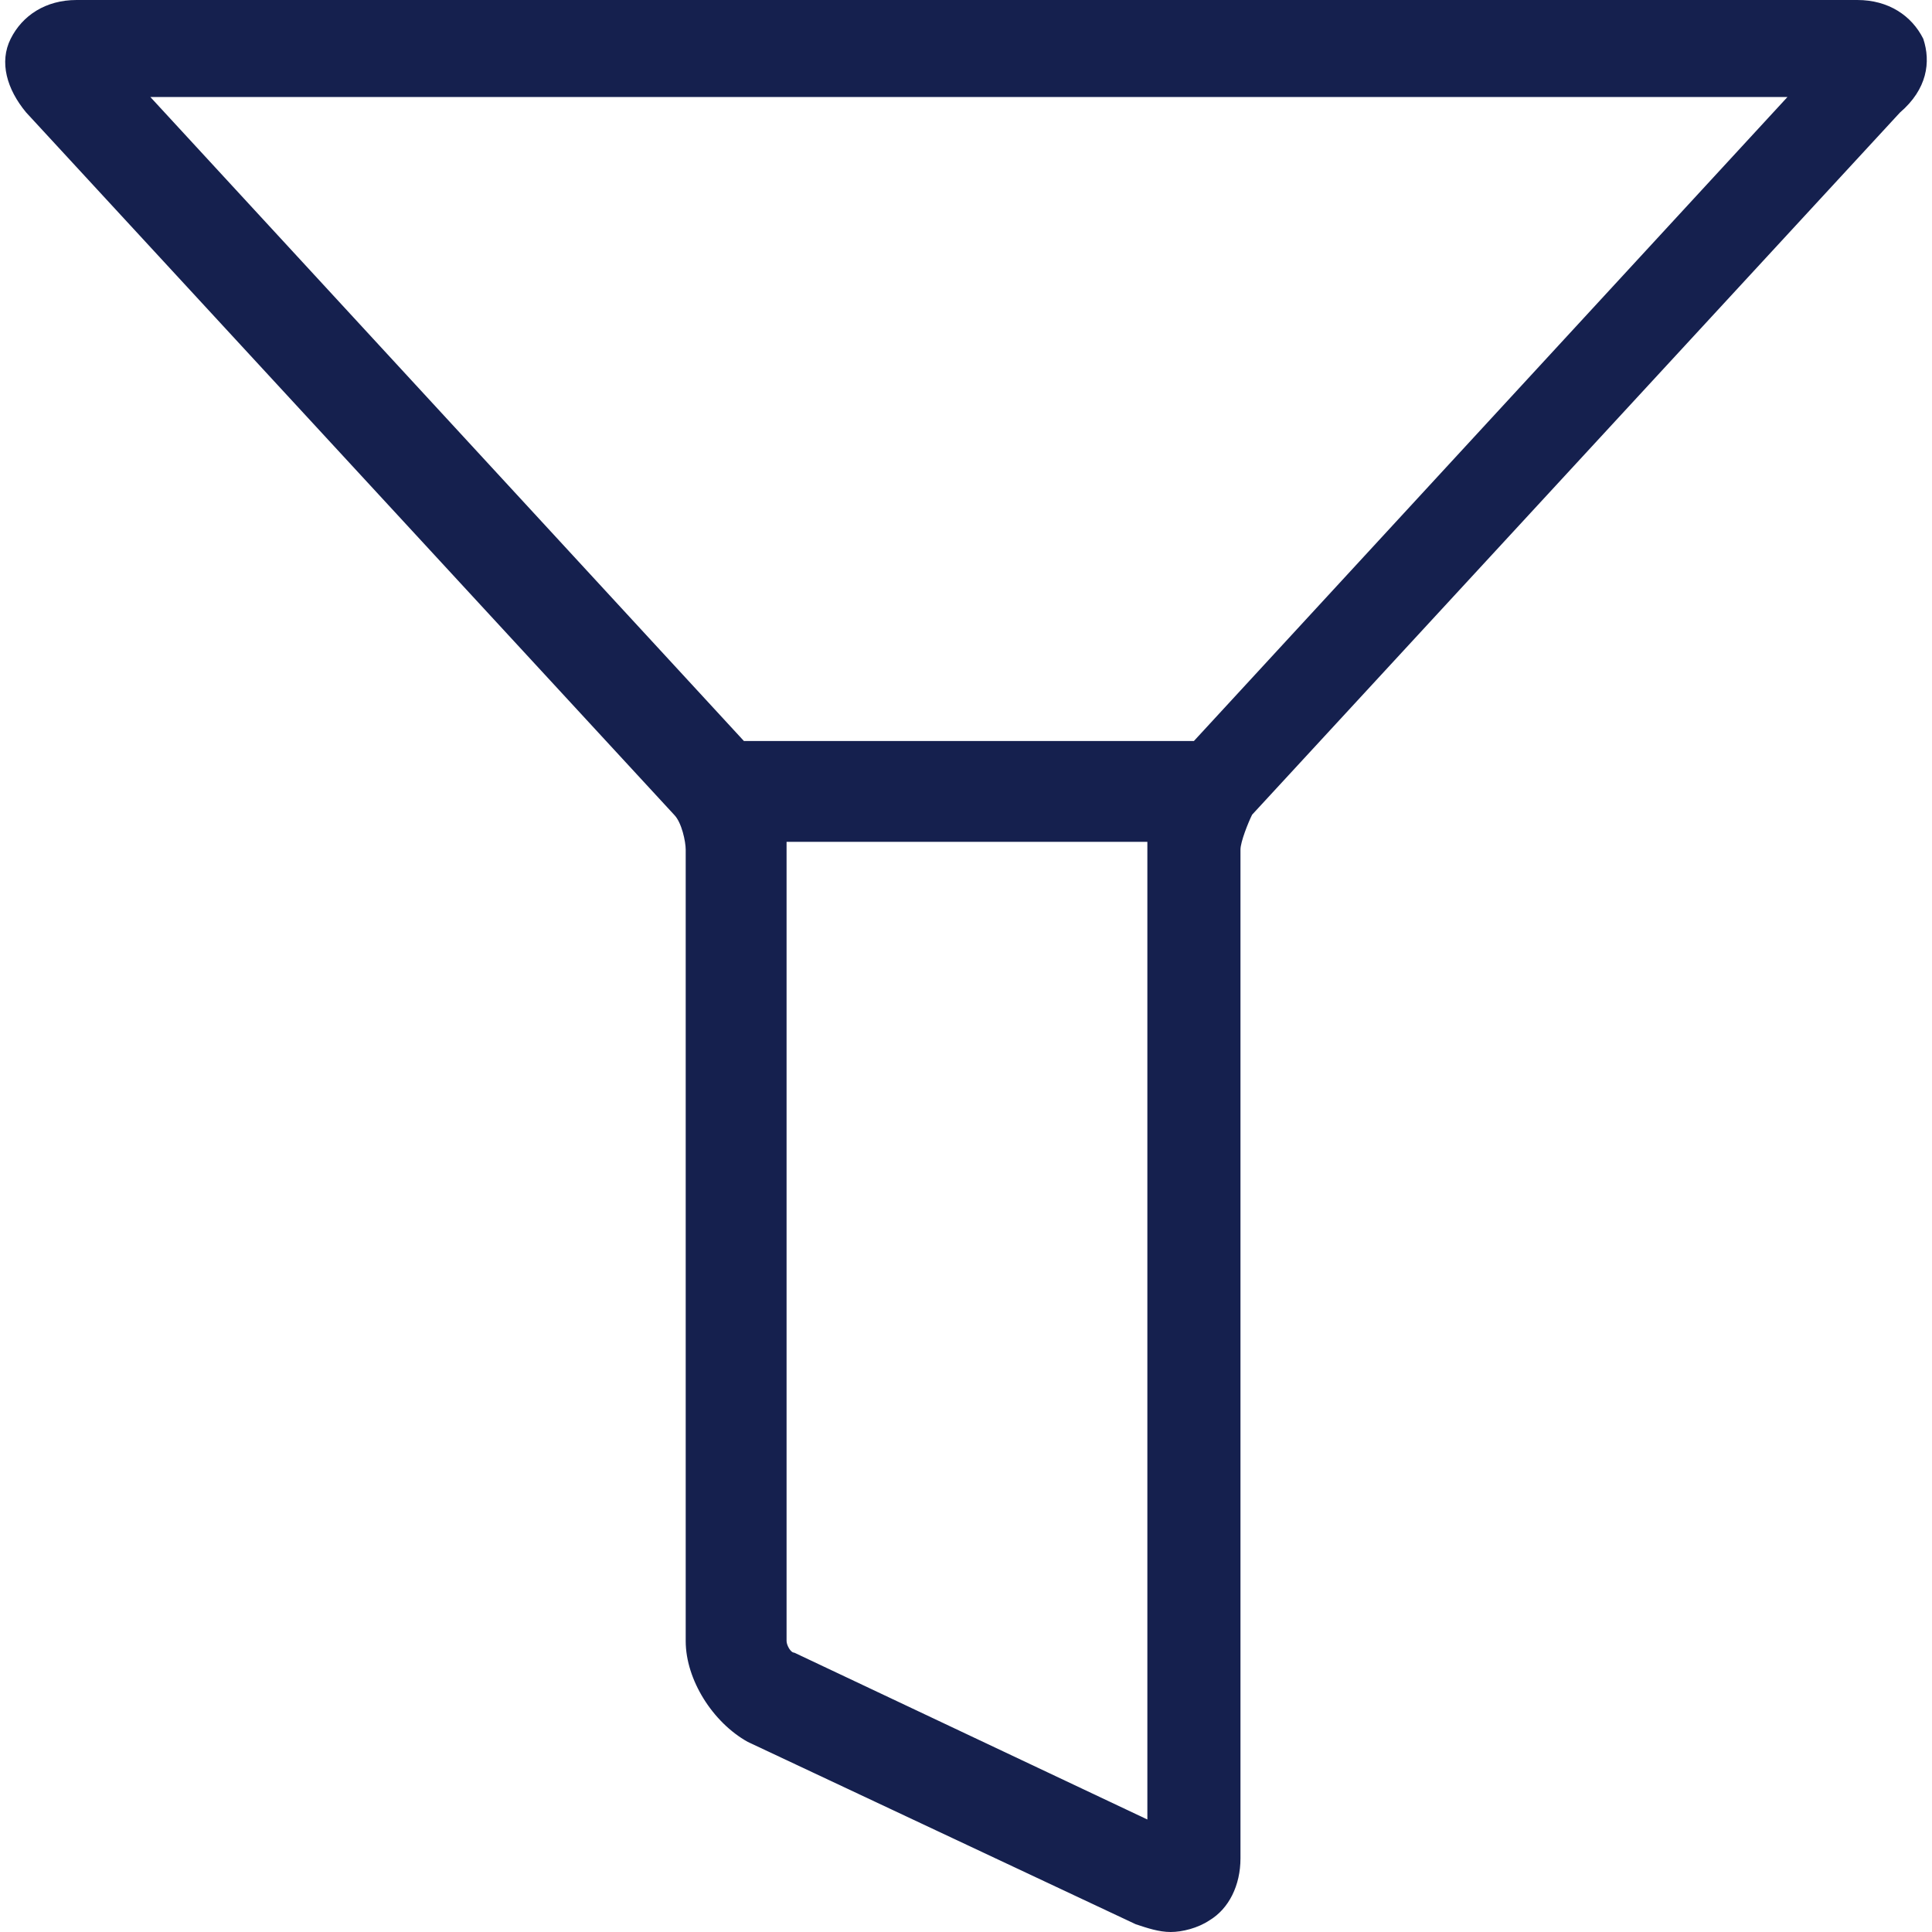
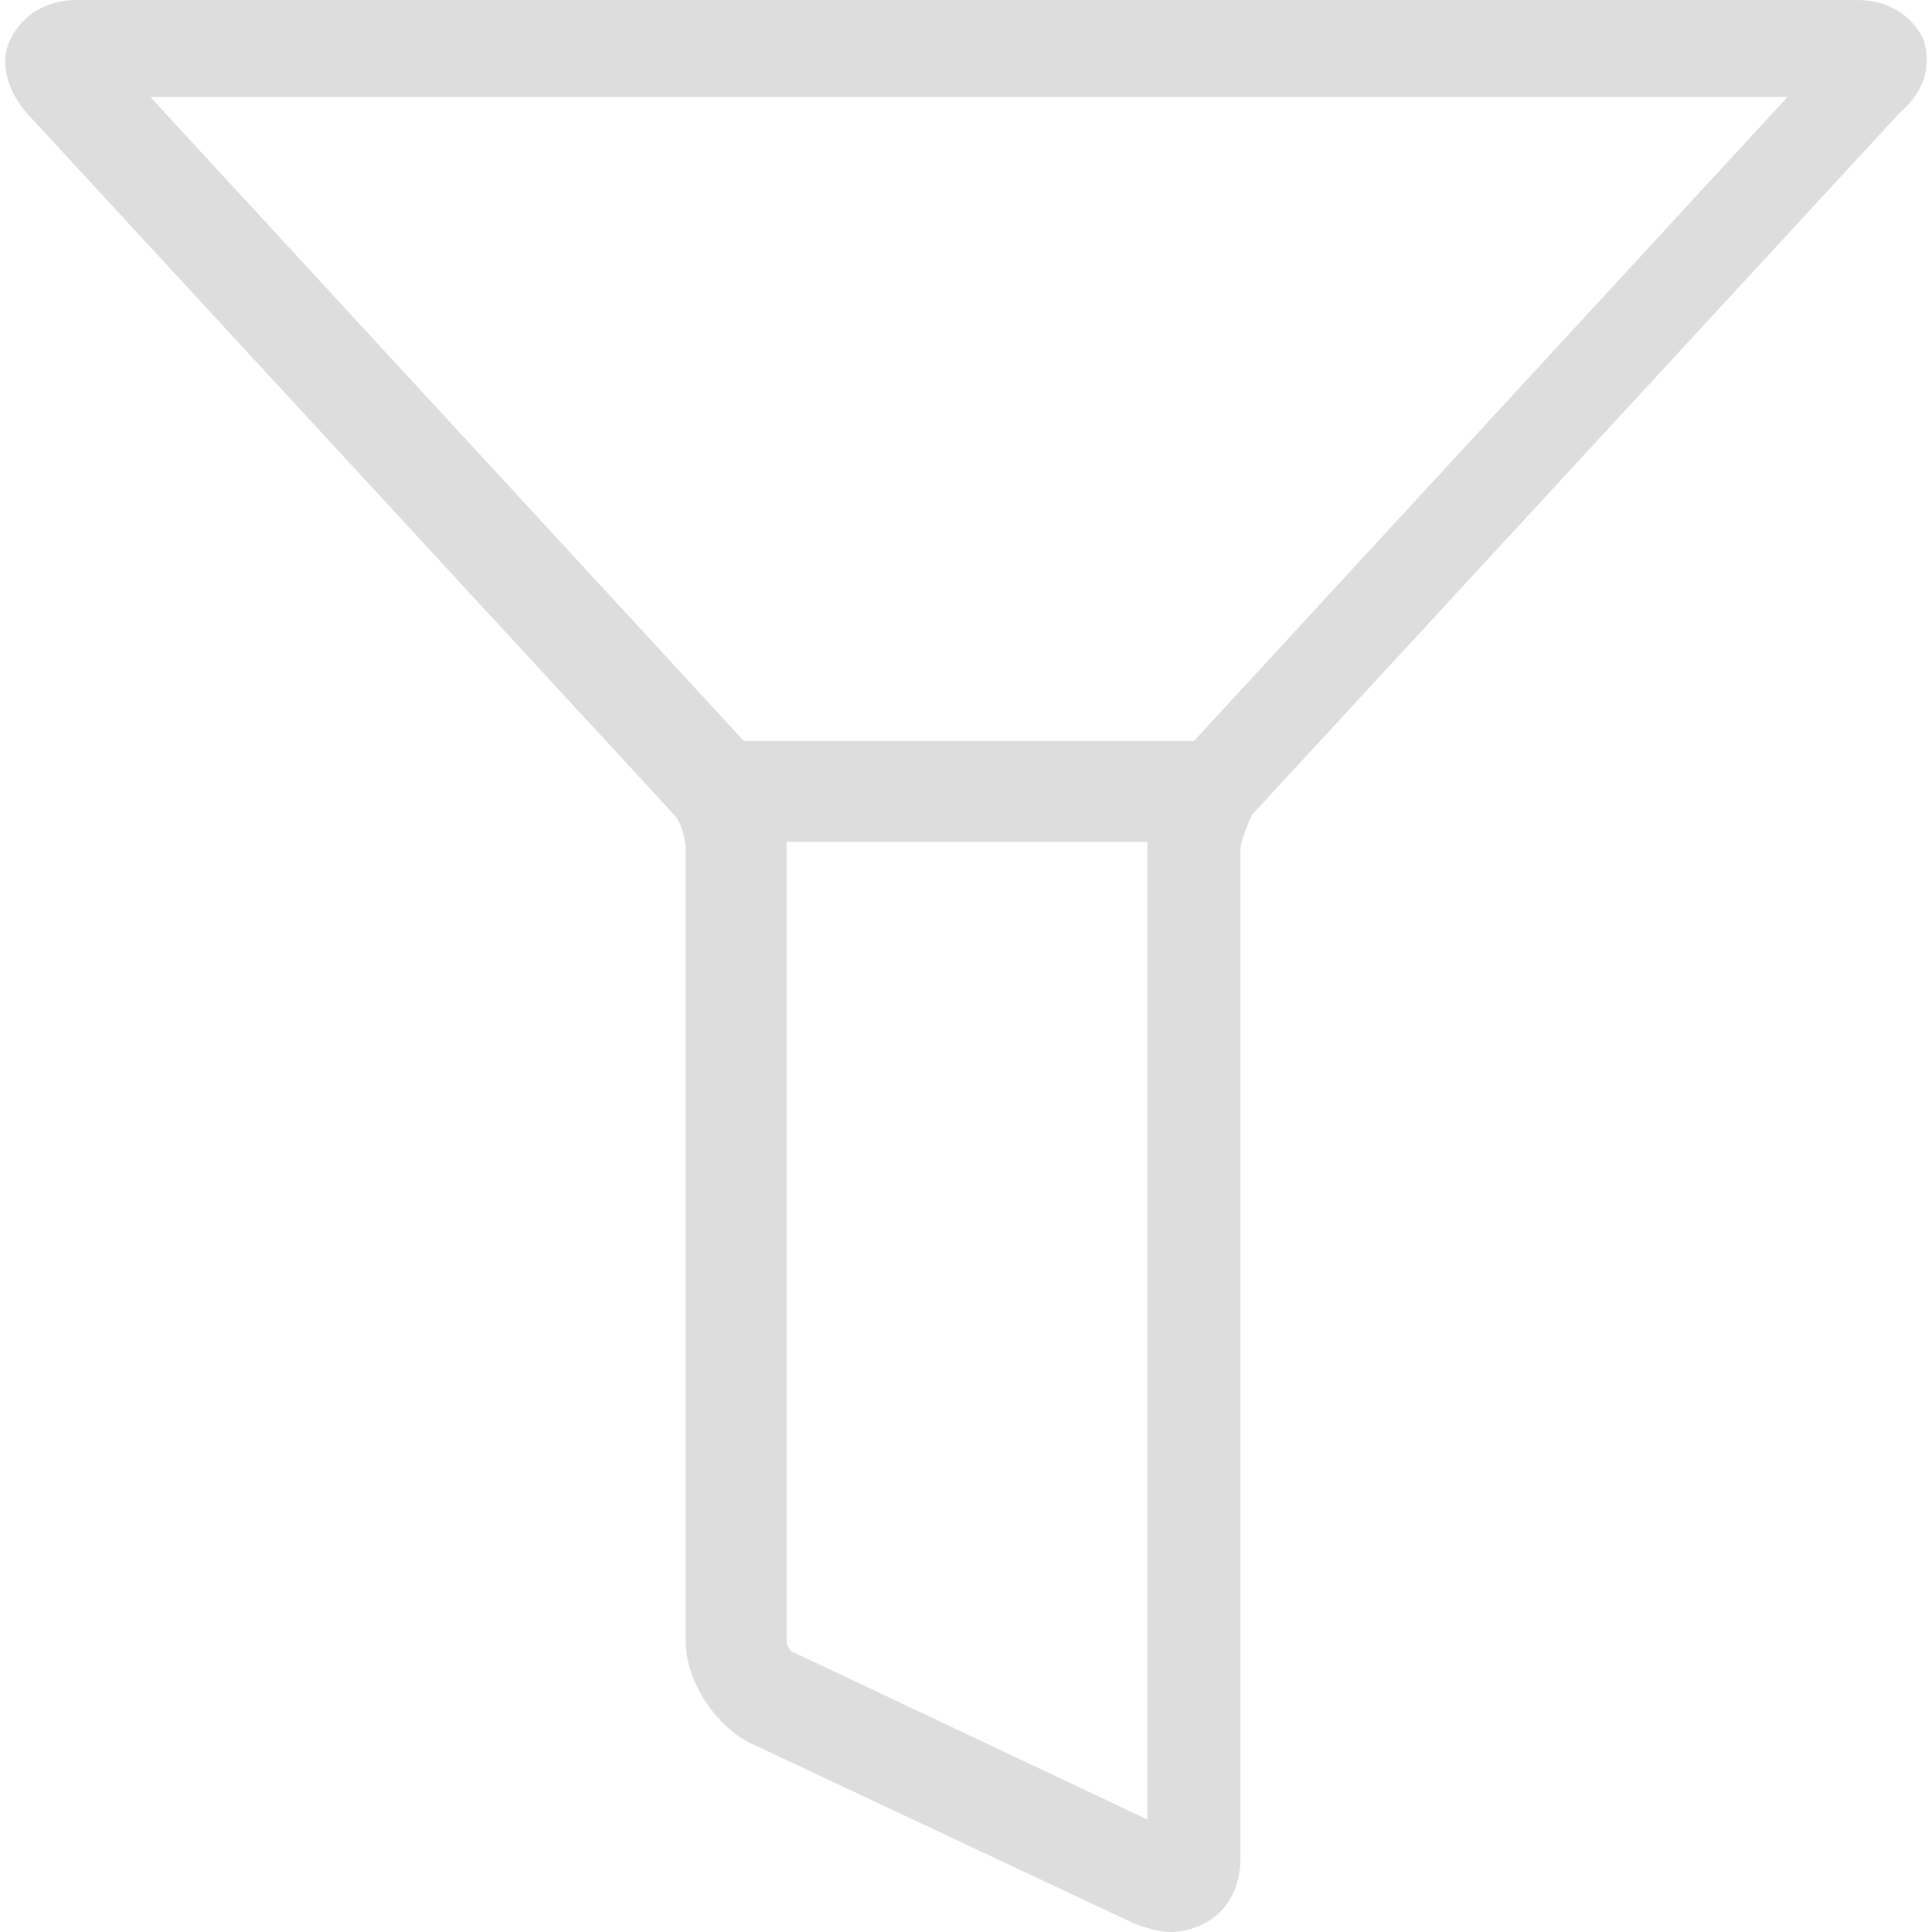
<svg xmlns="http://www.w3.org/2000/svg" version="1.1" id="Capa_1" x="0px" y="0px" viewBox="0 0 480.71 480.71" style="enable-background:new 0 0 480.71 480.71;" xml:space="preserve">
  <g>
-     <path d="M478.538,9.653C475.642,3.861,469.85,0,462.128,0H19.064C11.342,0,5.55,3.861,2.654,9.653s-0.965,12.549,3.861,18.34   l161.202,174.716c1.931,1.931,2.896,6.757,2.896,8.688v196.917c0,9.653,6.757,20.271,15.445,25.097l96.528,45.368   c2.896,0.965,5.792,1.931,8.688,1.931c2.896,0,6.757-0.965,9.653-2.896c4.826-2.896,7.722-8.688,7.722-15.444V211.396   c0-1.931,1.931-6.757,2.896-8.688L472.746,27.993C479.503,22.201,480.468,15.444,478.538,9.653z M285.482,452.717l-87.841-41.507   c-0.965,0-1.931-1.931-1.931-2.896V211.396c0-0.965,0-1.931,0-1.931h89.771c0,0.965,0,1.931,0,1.931V452.717z M297.065,184.369   H185.092L37.404,24.132h407.348L297.065,184.369z" fill="#15204e" />
+     <path d="M478.538,9.653C475.642,3.861,469.85,0,462.128,0H19.064C11.342,0,5.55,3.861,2.654,9.653s-0.965,12.549,3.861,18.34   l161.202,174.716c1.931,1.931,2.896,6.757,2.896,8.688v196.917c0,9.653,6.757,20.271,15.445,25.097l96.528,45.368   c2.896,0.965,5.792,1.931,8.688,1.931c2.896,0,6.757-0.965,9.653-2.896c4.826-2.896,7.722-8.688,7.722-15.444V211.396   c0-1.931,1.931-6.757,2.896-8.688L472.746,27.993C479.503,22.201,480.468,15.444,478.538,9.653z M285.482,452.717l-87.841-41.507   c-0.965,0-1.931-1.931-1.931-2.896V211.396c0-0.965,0-1.931,0-1.931h89.771c0,0.965,0,1.931,0,1.931V452.717z M297.065,184.369   H185.092L37.404,24.132h407.348L297.065,184.369z" fill="#DDDDDD" />
  </g>
</svg>
